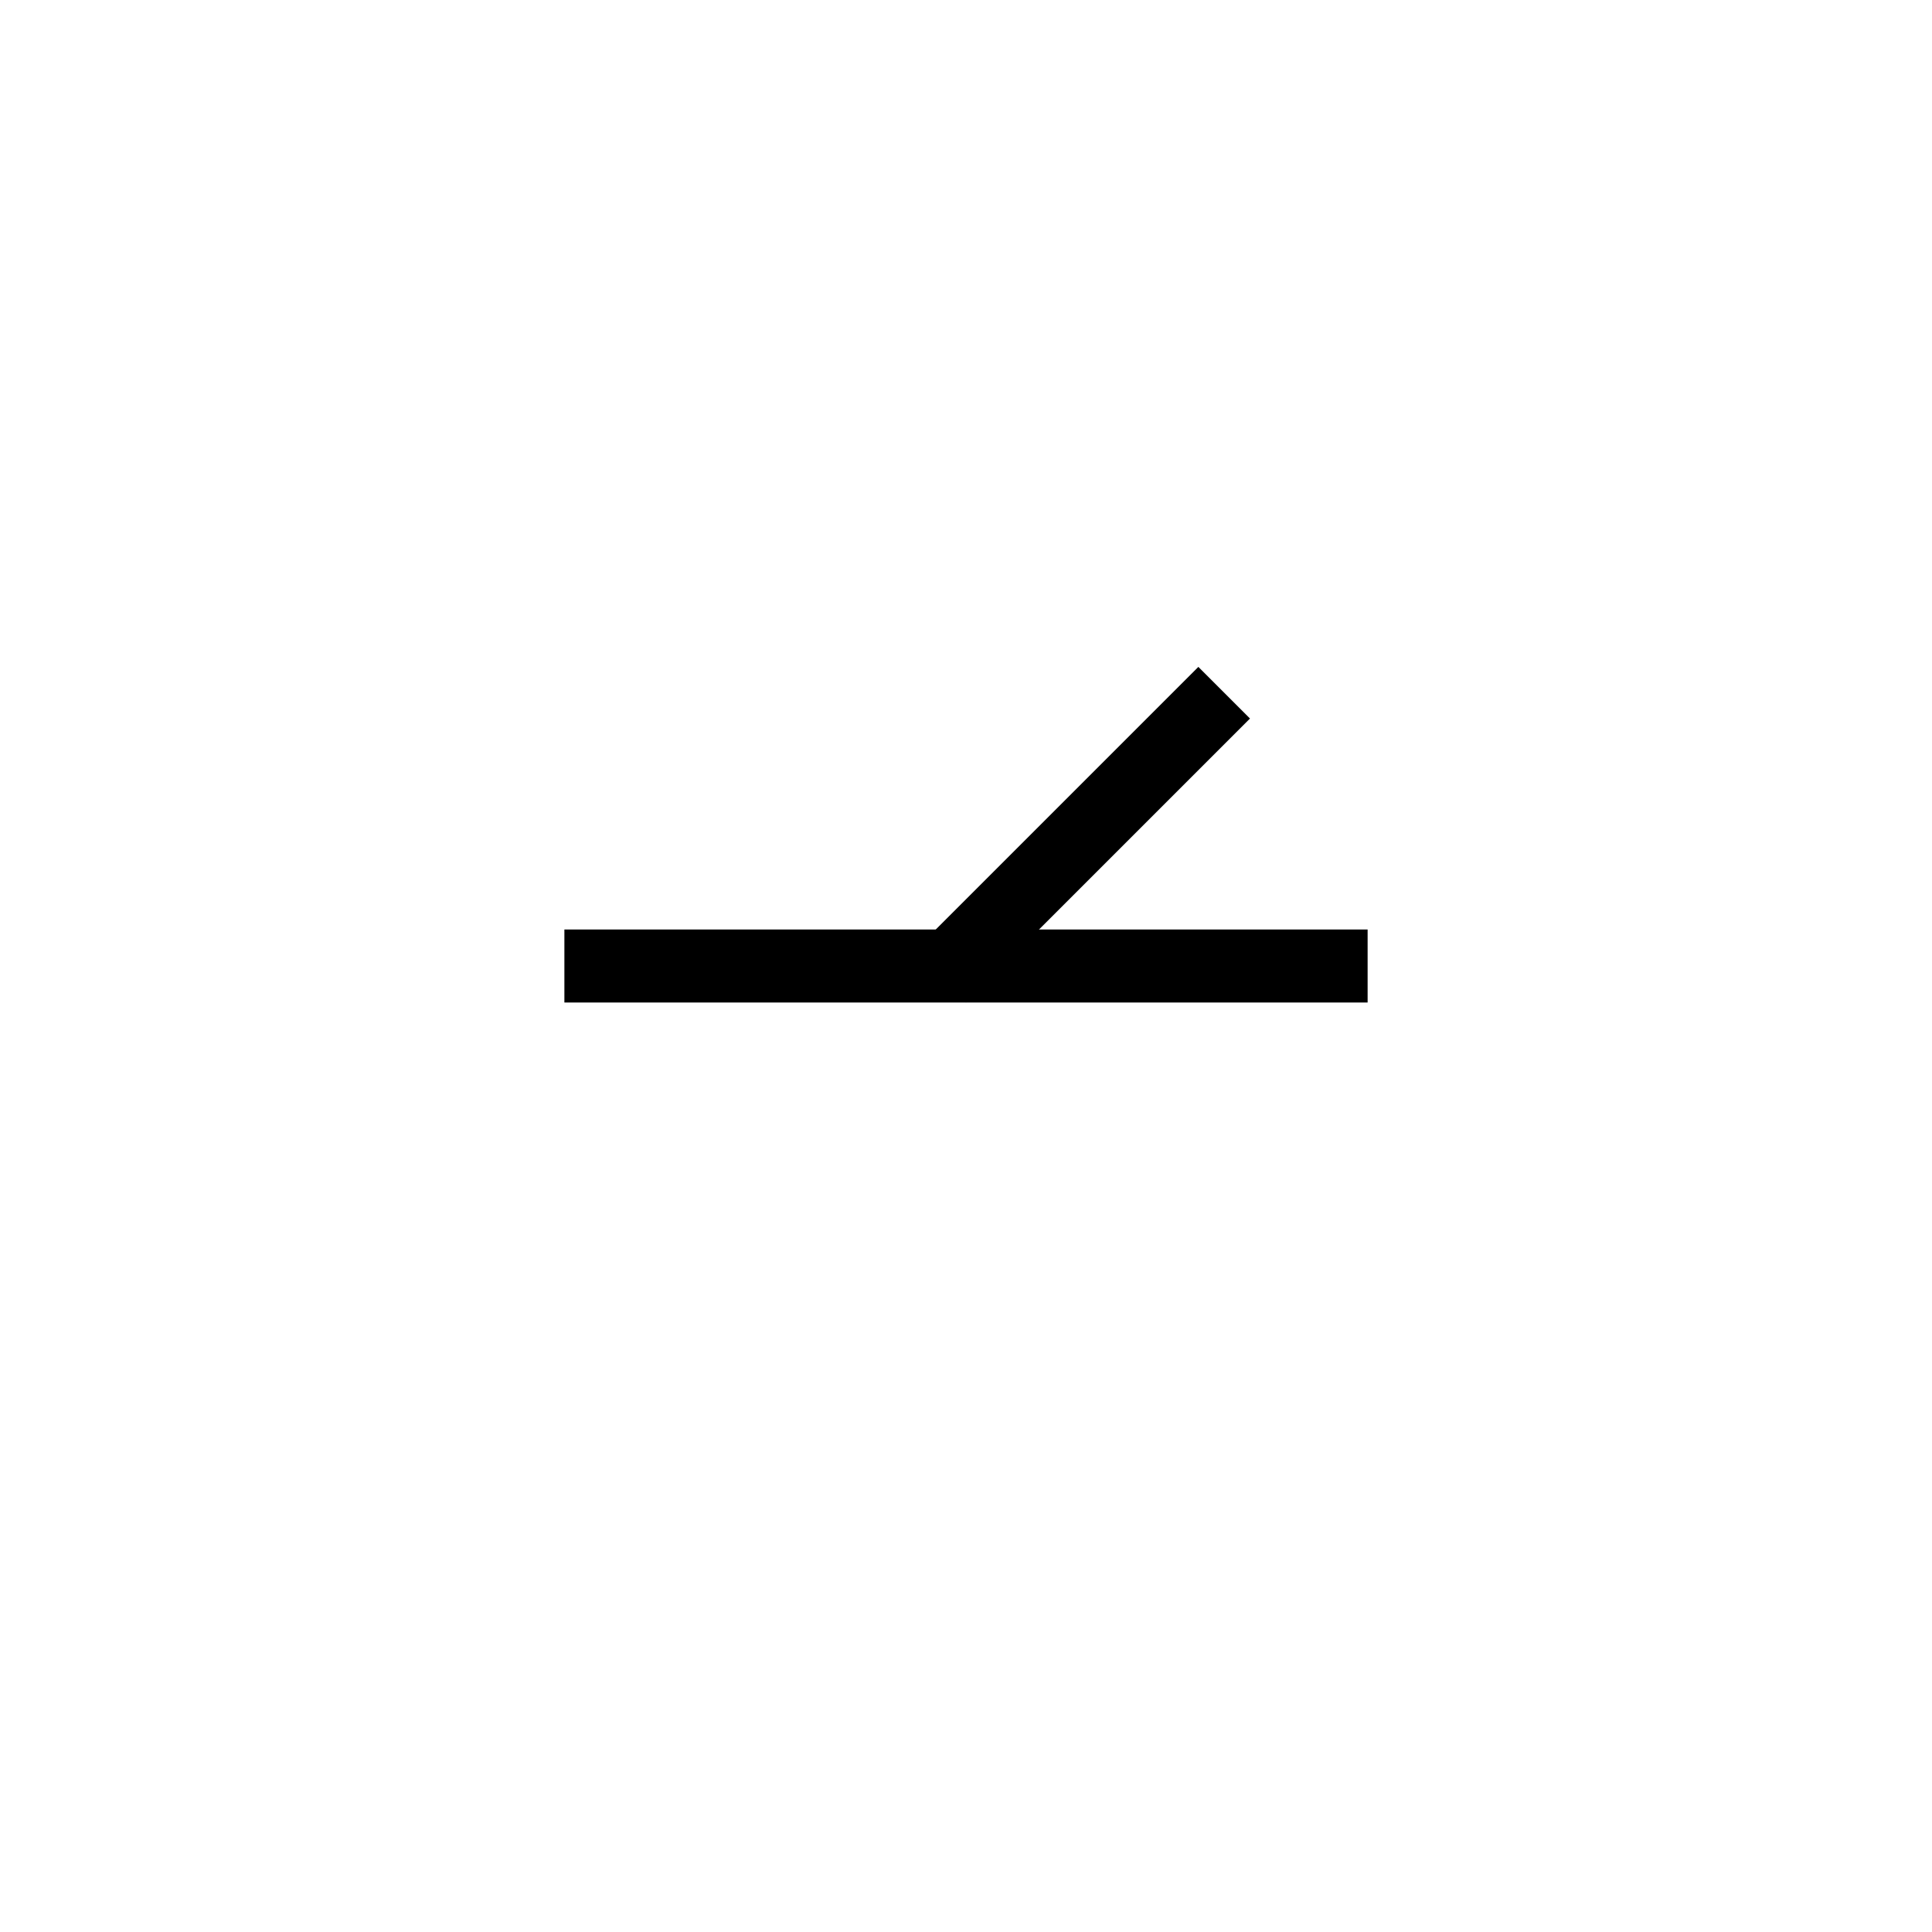
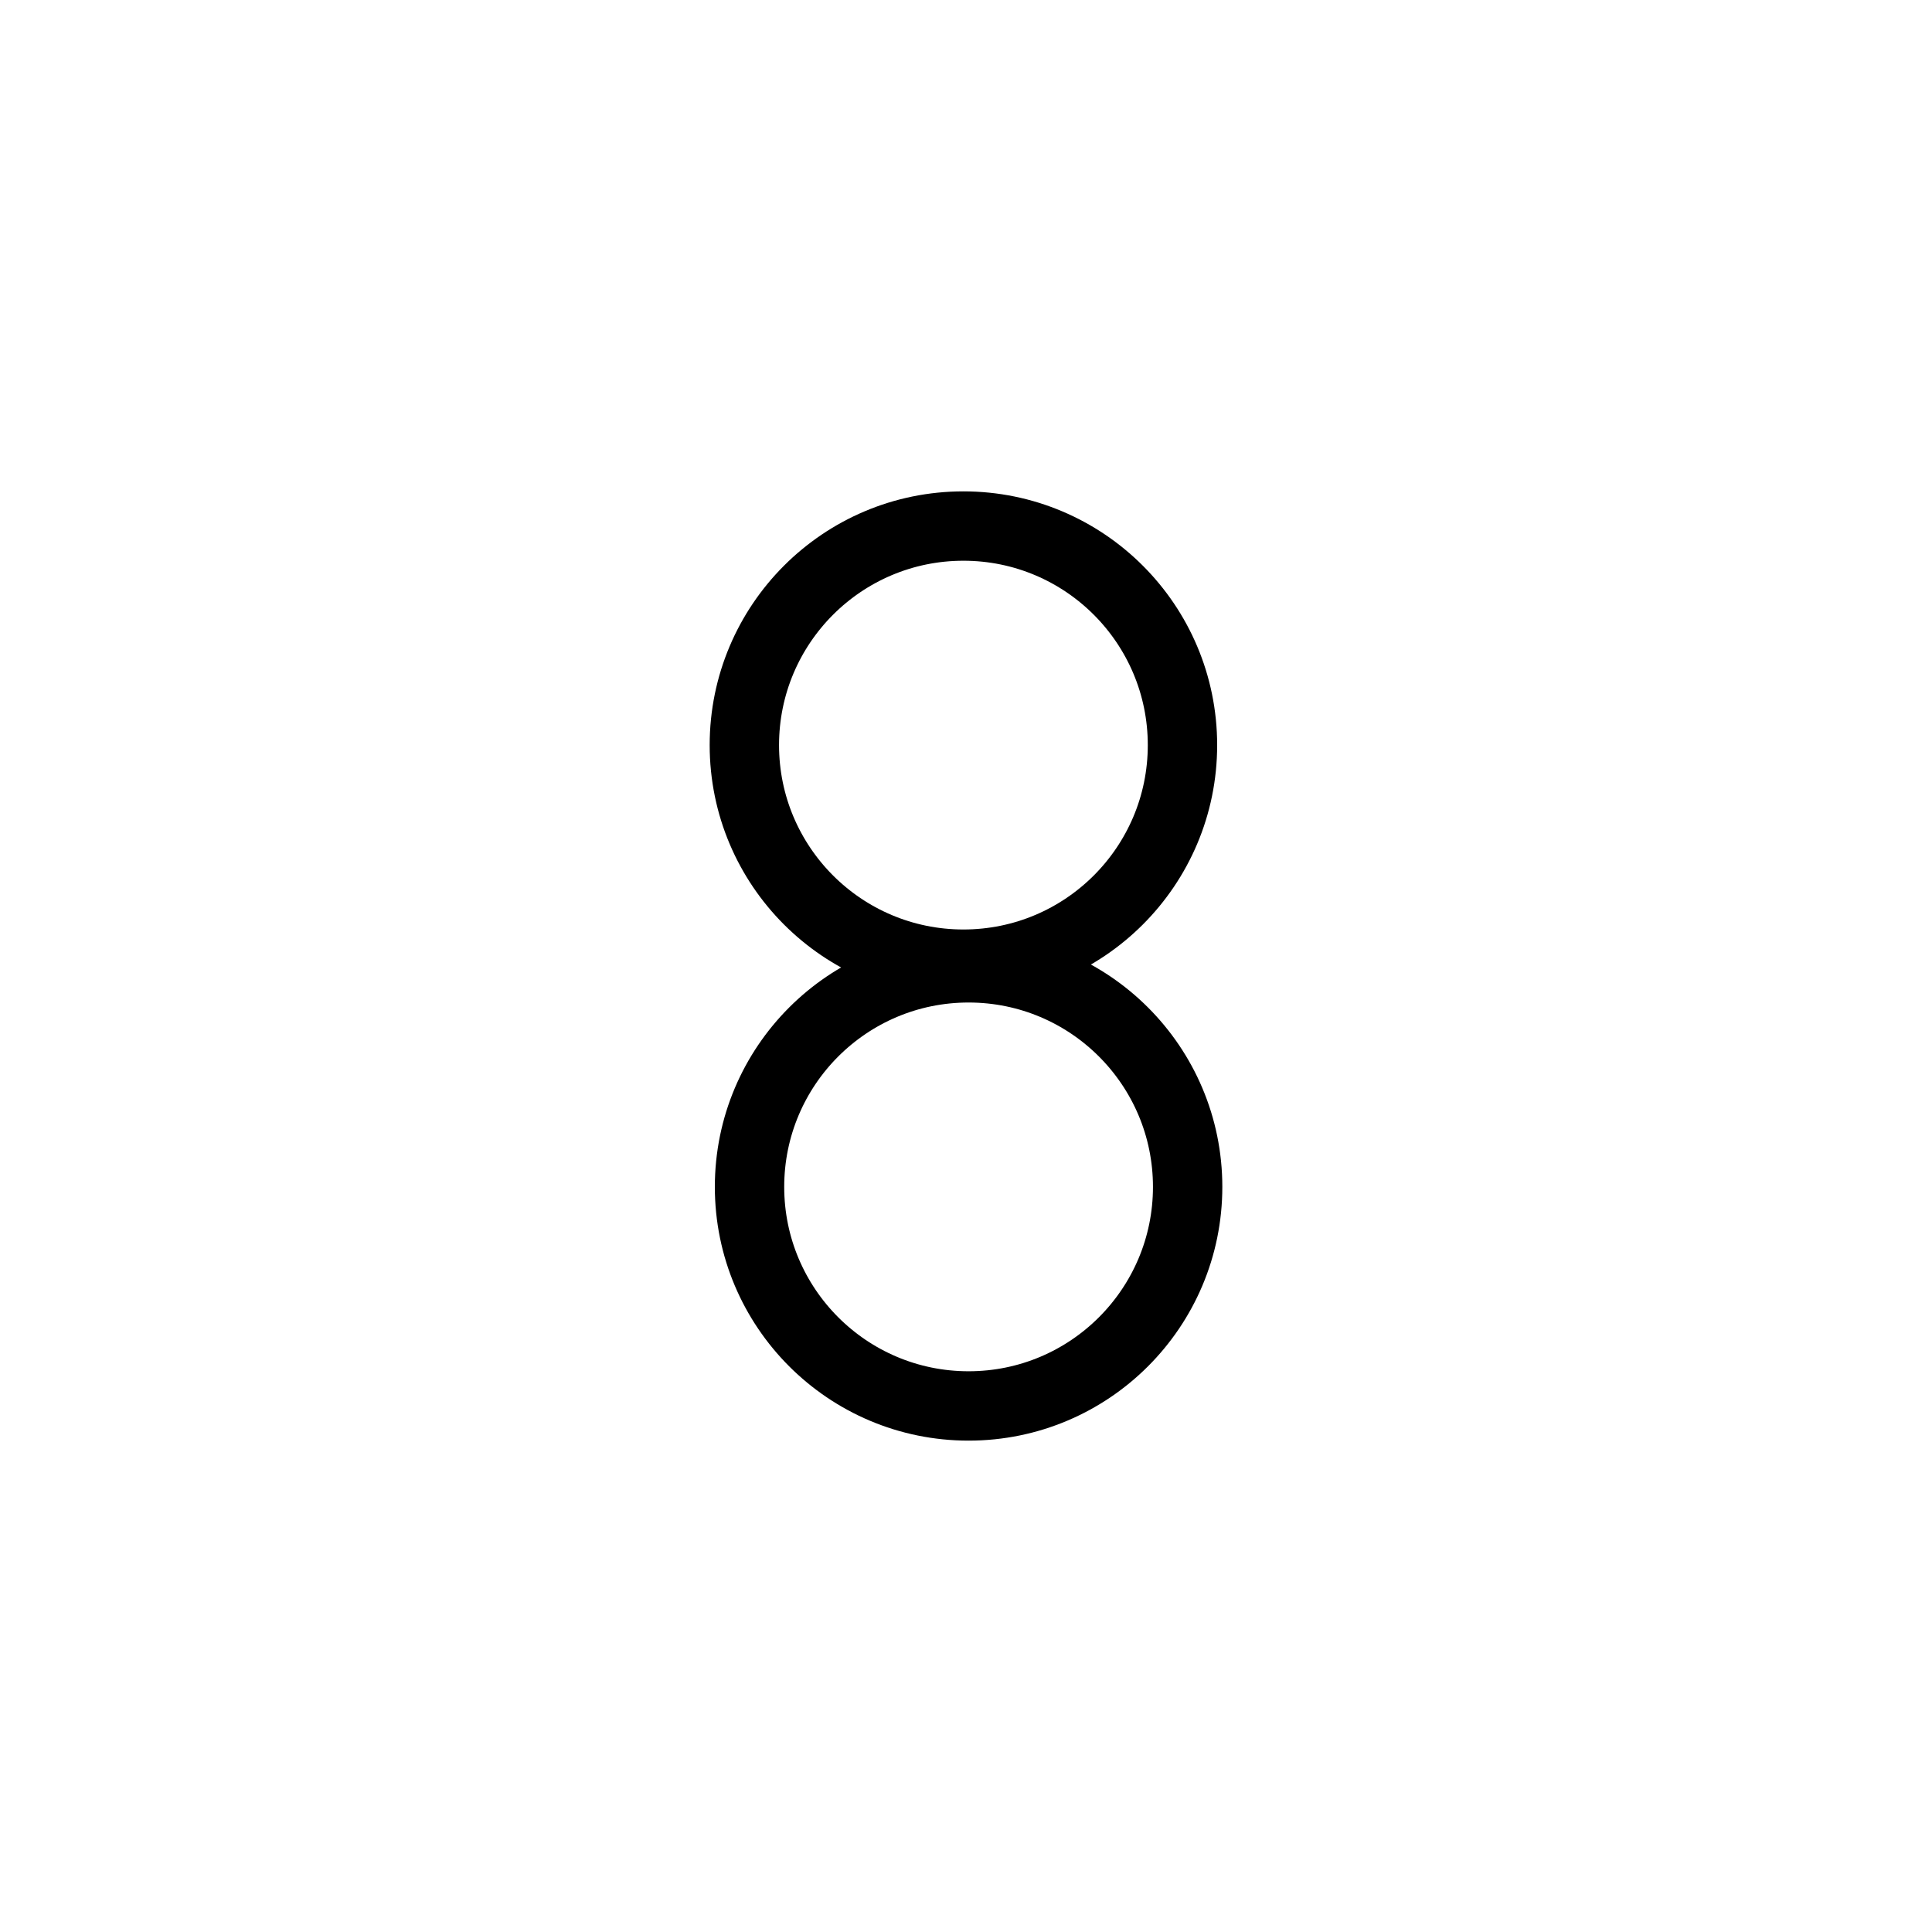
<svg xmlns="http://www.w3.org/2000/svg" width="1000" height="1000" viewBox="0 0 250 250" version="1.1" id="svg1">
  <defs id="defs1" />
  <g id="layer1">
-     <rect style="display:inline;opacity:1;fill:#000000;stroke:none;stroke-width:0.181" id="rect1" width="9.449" height="103.937" x="120.276" y="-176.969" transform="rotate(90)" />
-     <rect style="fill:#000000;stroke:none;stroke-width:0.135" id="rect2" width="9.449" height="51.968" x="170.669" y="-48.628" transform="rotate(45)" />
+     <g id="g3" transform="translate(0,18.46458)">
+       <circle style="fill:none;fill-opacity:1;stroke:#000000;stroke-width:8.976;stroke-dasharray:none;stroke-opacity:1" id="path3" cx="62.674" cy="-276.758" transform="translate(61.99148,354.7104)" r="28.346" />
+       <circle style="fill:none;fill-opacity:1;stroke:#000000;stroke-width:8.976;stroke-dasharray:none;stroke-opacity:1" id="path3-7" cx="63.343" cy="-219.592" transform="translate(61.99148,354.7104)" r="28.346" />
+     </g>
  </g>
</svg>
